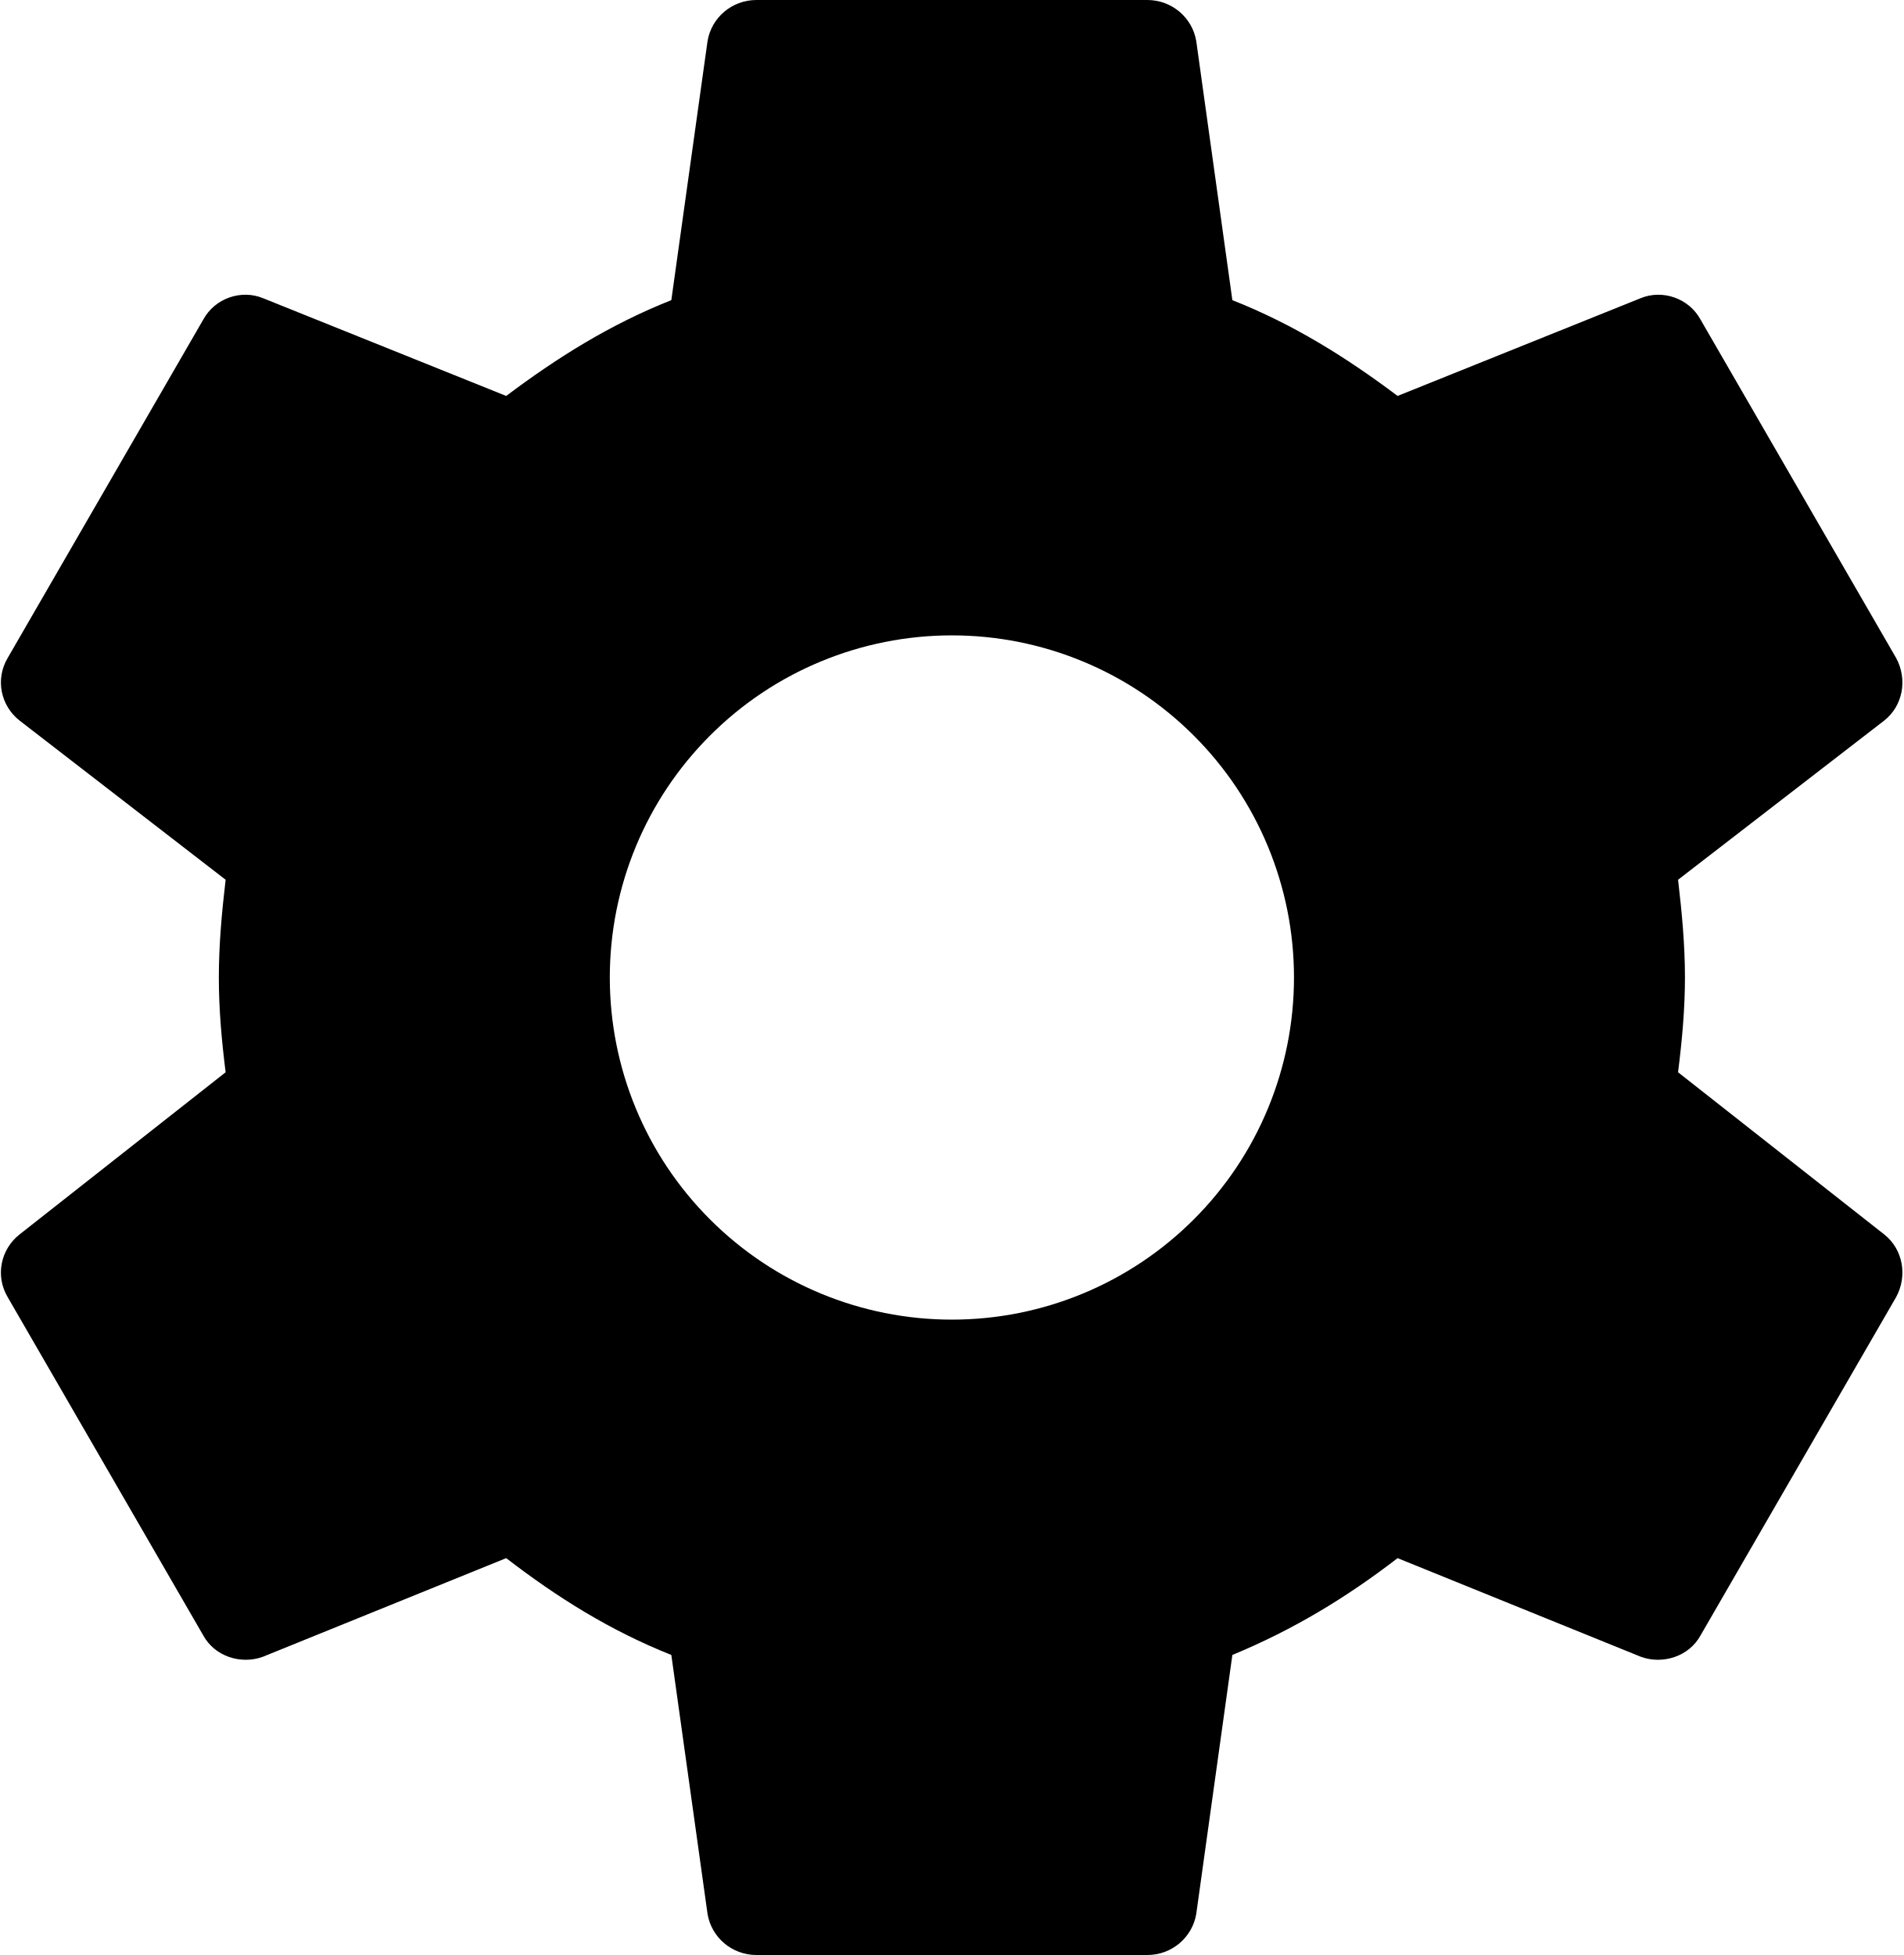
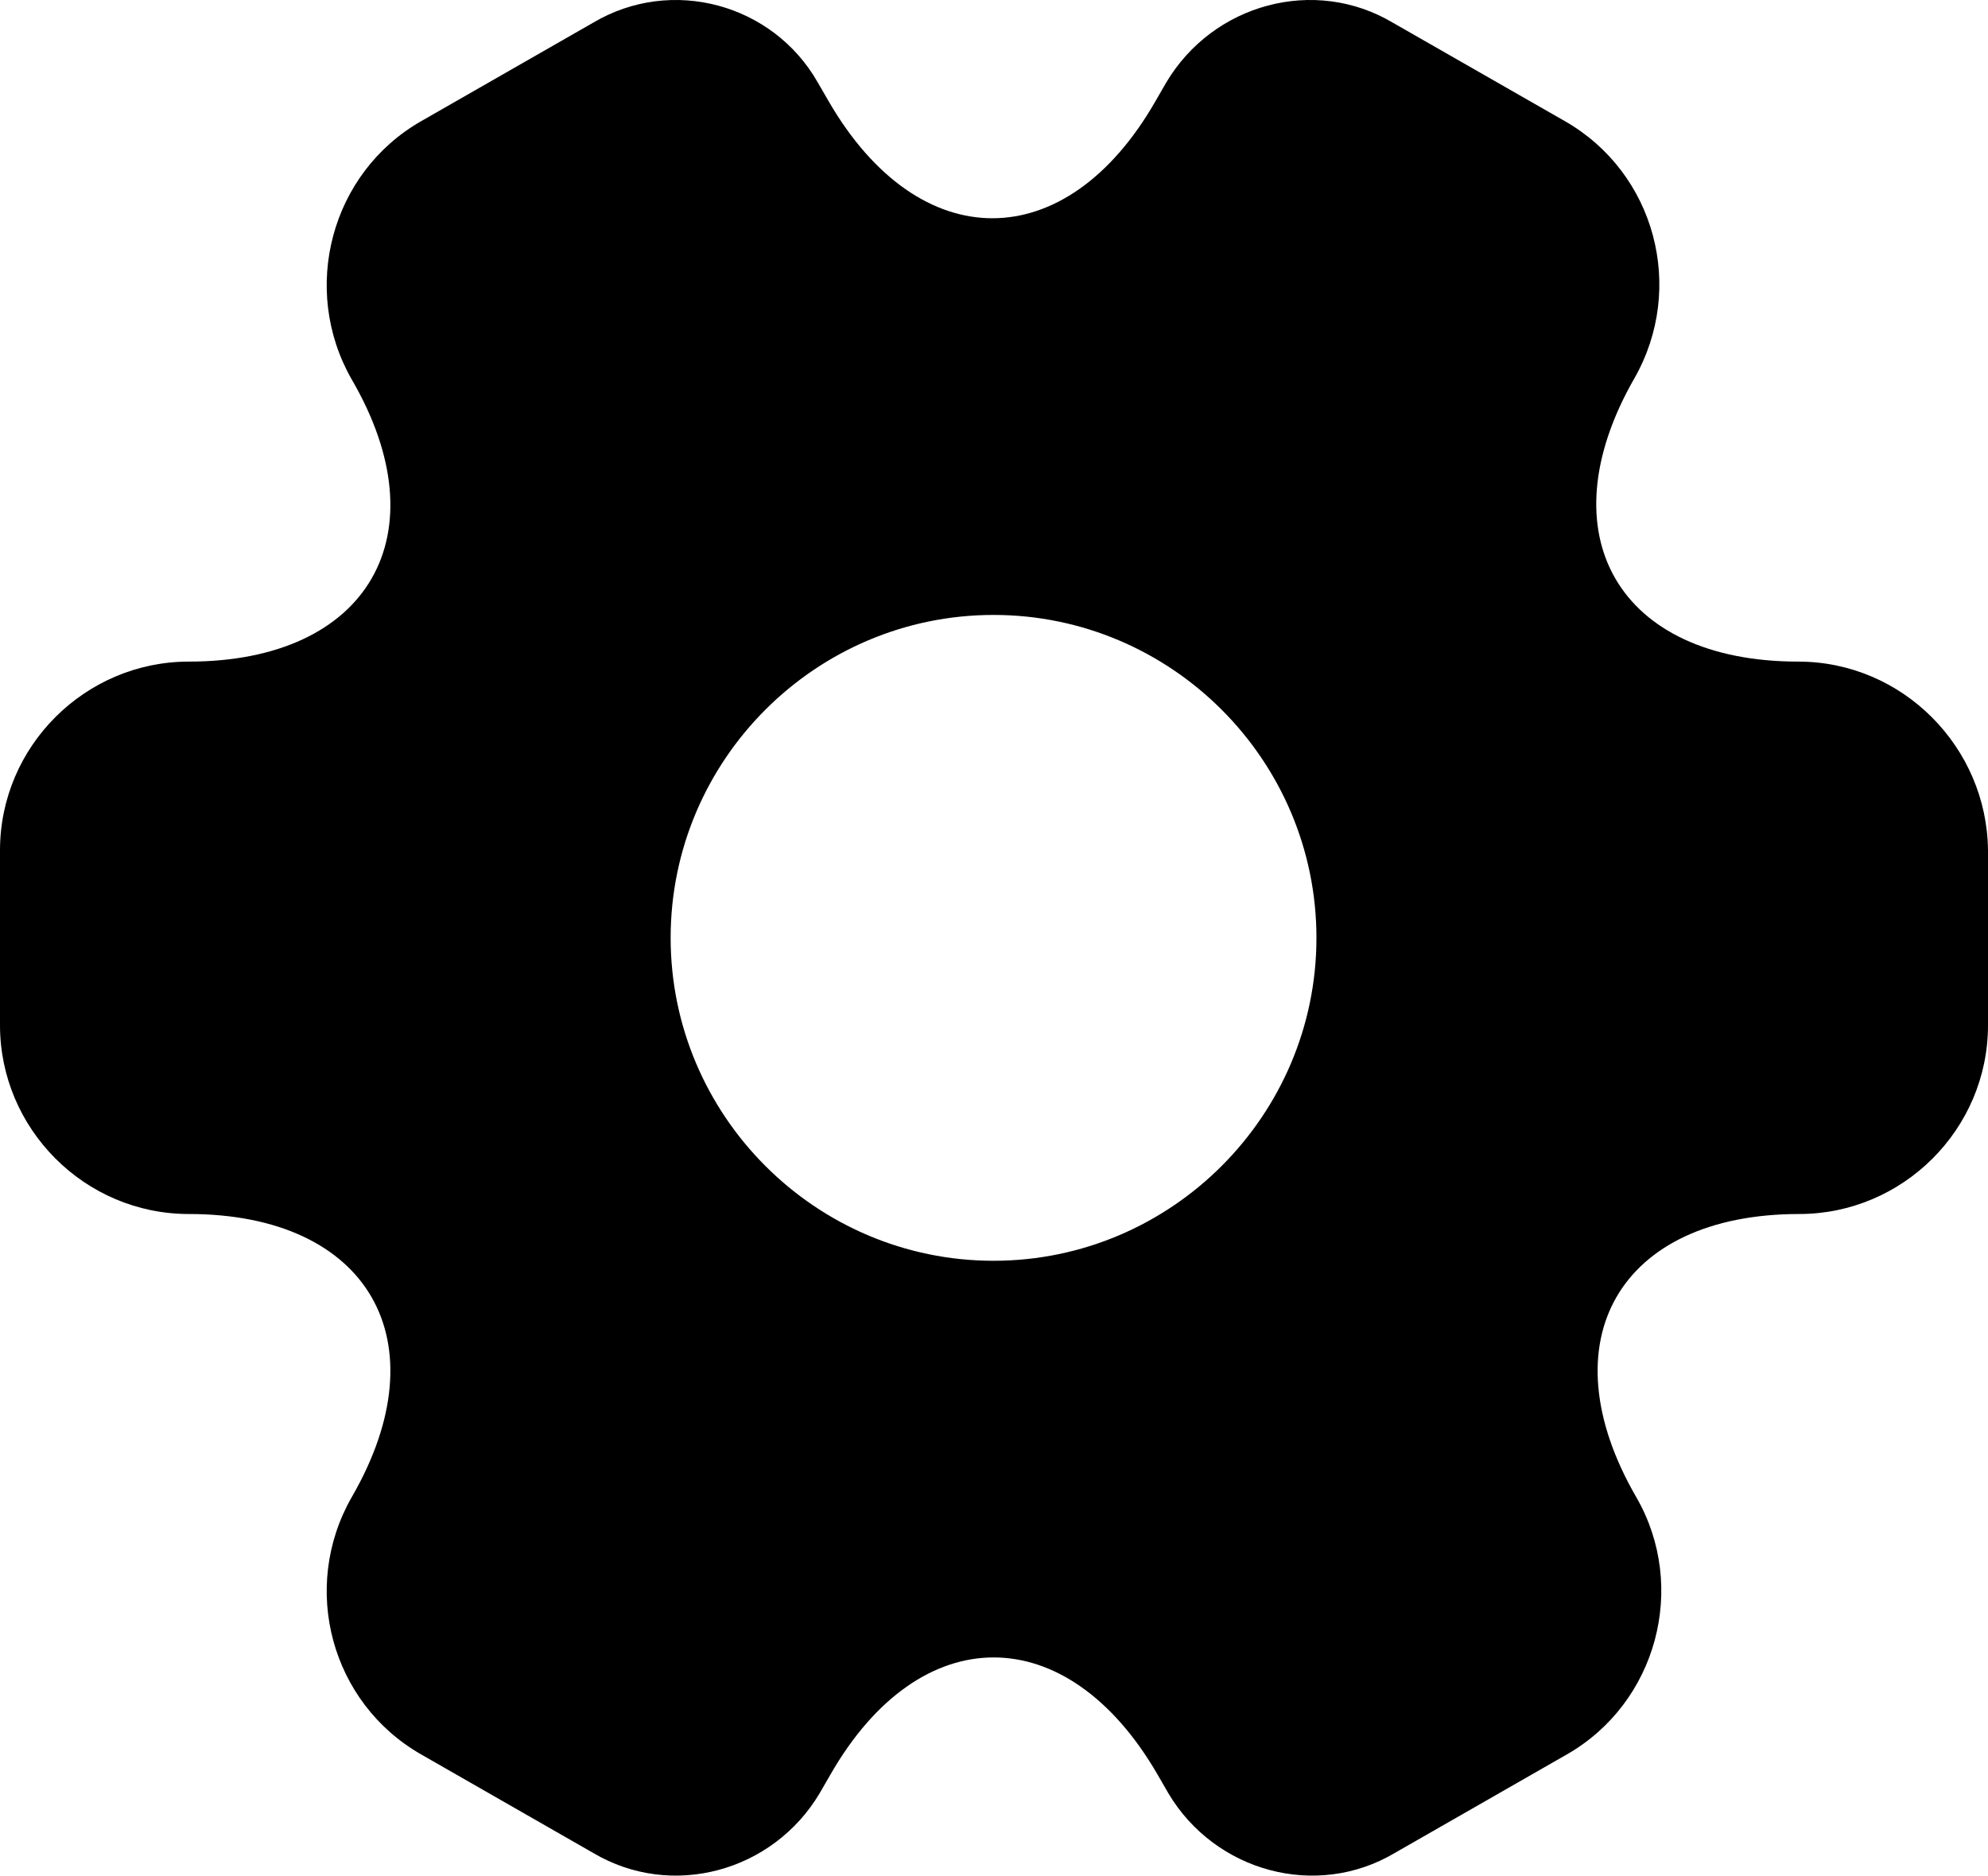
- <svg xmlns="http://www.w3.org/2000/svg" viewBox="0 0 18.482 19" width="18.5" height="19" fill="none">
-   <path id="Vector" d="M9.243 12.825C8.361 12.825 7.515 12.475 6.892 11.851C6.268 11.228 5.918 10.382 5.918 9.5C5.918 8.618 6.268 7.772 6.892 7.149C7.515 6.525 8.361 6.175 9.243 6.175C10.125 6.175 10.97 6.525 11.594 7.149C12.218 7.772 12.568 8.618 12.568 9.5C12.568 10.382 12.218 11.228 11.594 11.851C10.97 12.475 10.125 12.825 9.243 12.825ZM16.301 10.421C16.339 10.117 16.368 9.813 16.368 9.5C16.368 9.187 16.339 8.873 16.301 8.55L18.306 7.002C18.486 6.859 18.534 6.603 18.42 6.394L16.52 3.107C16.406 2.897 16.149 2.812 15.94 2.897L13.575 3.848C13.081 3.477 12.568 3.154 11.969 2.917L11.618 0.399C11.58 0.171 11.38 0 11.143 0L7.343 0C7.105 0 6.906 0.171 6.868 0.399L6.516 2.917C5.918 3.154 5.405 3.477 4.911 3.848L2.545 2.897C2.336 2.812 2.08 2.897 1.966 3.107L0.066 6.394C-0.058 6.603 -0.001 6.859 0.18 7.002L2.184 8.55C2.146 8.873 2.118 9.187 2.118 9.5C2.118 9.813 2.146 10.117 2.184 10.421L0.18 11.998C-0.001 12.141 -0.058 12.398 0.066 12.607L1.966 15.893C2.08 16.102 2.336 16.178 2.545 16.102L4.911 15.143C5.405 15.523 5.918 15.846 6.516 16.084L6.868 18.601C6.906 18.829 7.105 19 7.343 19L11.143 19C11.38 19 11.58 18.829 11.618 18.601L11.969 16.084C12.568 15.836 13.081 15.523 13.575 15.143L15.94 16.102C16.149 16.178 16.406 16.102 16.52 15.893L18.42 12.607C18.534 12.398 18.486 12.141 18.306 11.998L16.301 10.421Z" fill="#000000" fill-rule="nonzero" />
+ <svg xmlns="http://www.w3.org/2000/svg" viewBox="0 0 19.683 18.569" width="19.683" height="18.569" fill="none" customFrame="#000000">
+   <path id="返回" d="M16.181 3.747C15.296 5.291 16.024 6.55 17.804 6.55C18.837 6.55 19.673 7.396 19.683 8.419L19.683 10.15C19.683 11.183 18.837 12.019 17.814 12.019C16.034 12.019 15.306 13.278 16.201 14.823C16.712 15.708 16.407 16.859 15.512 17.37L13.811 18.344C13.034 18.806 12.03 18.531 11.568 17.754L11.46 17.567C10.565 16.023 9.109 16.023 8.223 17.567L8.115 17.754C7.653 18.531 6.65 18.806 5.872 18.344L4.171 17.37C3.276 16.859 2.971 15.718 3.482 14.823C4.377 13.278 3.649 12.019 1.869 12.019C0.836 12.019 0 11.173 0 10.15L0 8.419C0 7.386 0.846 6.55 1.869 6.55C3.649 6.55 4.377 5.291 3.482 3.756C2.971 2.861 3.276 1.71 4.171 1.199L5.872 0.225C6.65 -0.237 7.653 0.038 8.096 0.815L8.204 1.002C9.099 2.547 10.555 2.547 11.44 1.002L11.548 0.815C12.011 0.038 13.014 -0.237 13.791 0.225L15.493 1.199C16.388 1.71 16.693 2.852 16.181 3.747ZM6.64 9.285C6.64 11.045 8.076 12.482 9.837 12.482C11.597 12.482 13.034 11.045 13.034 9.285C13.034 7.524 11.597 6.088 9.837 6.088C8.076 6.088 6.64 7.524 6.64 9.285Z" fill="rgb(0,0,0)" fill-rule="evenodd" />
</svg>
